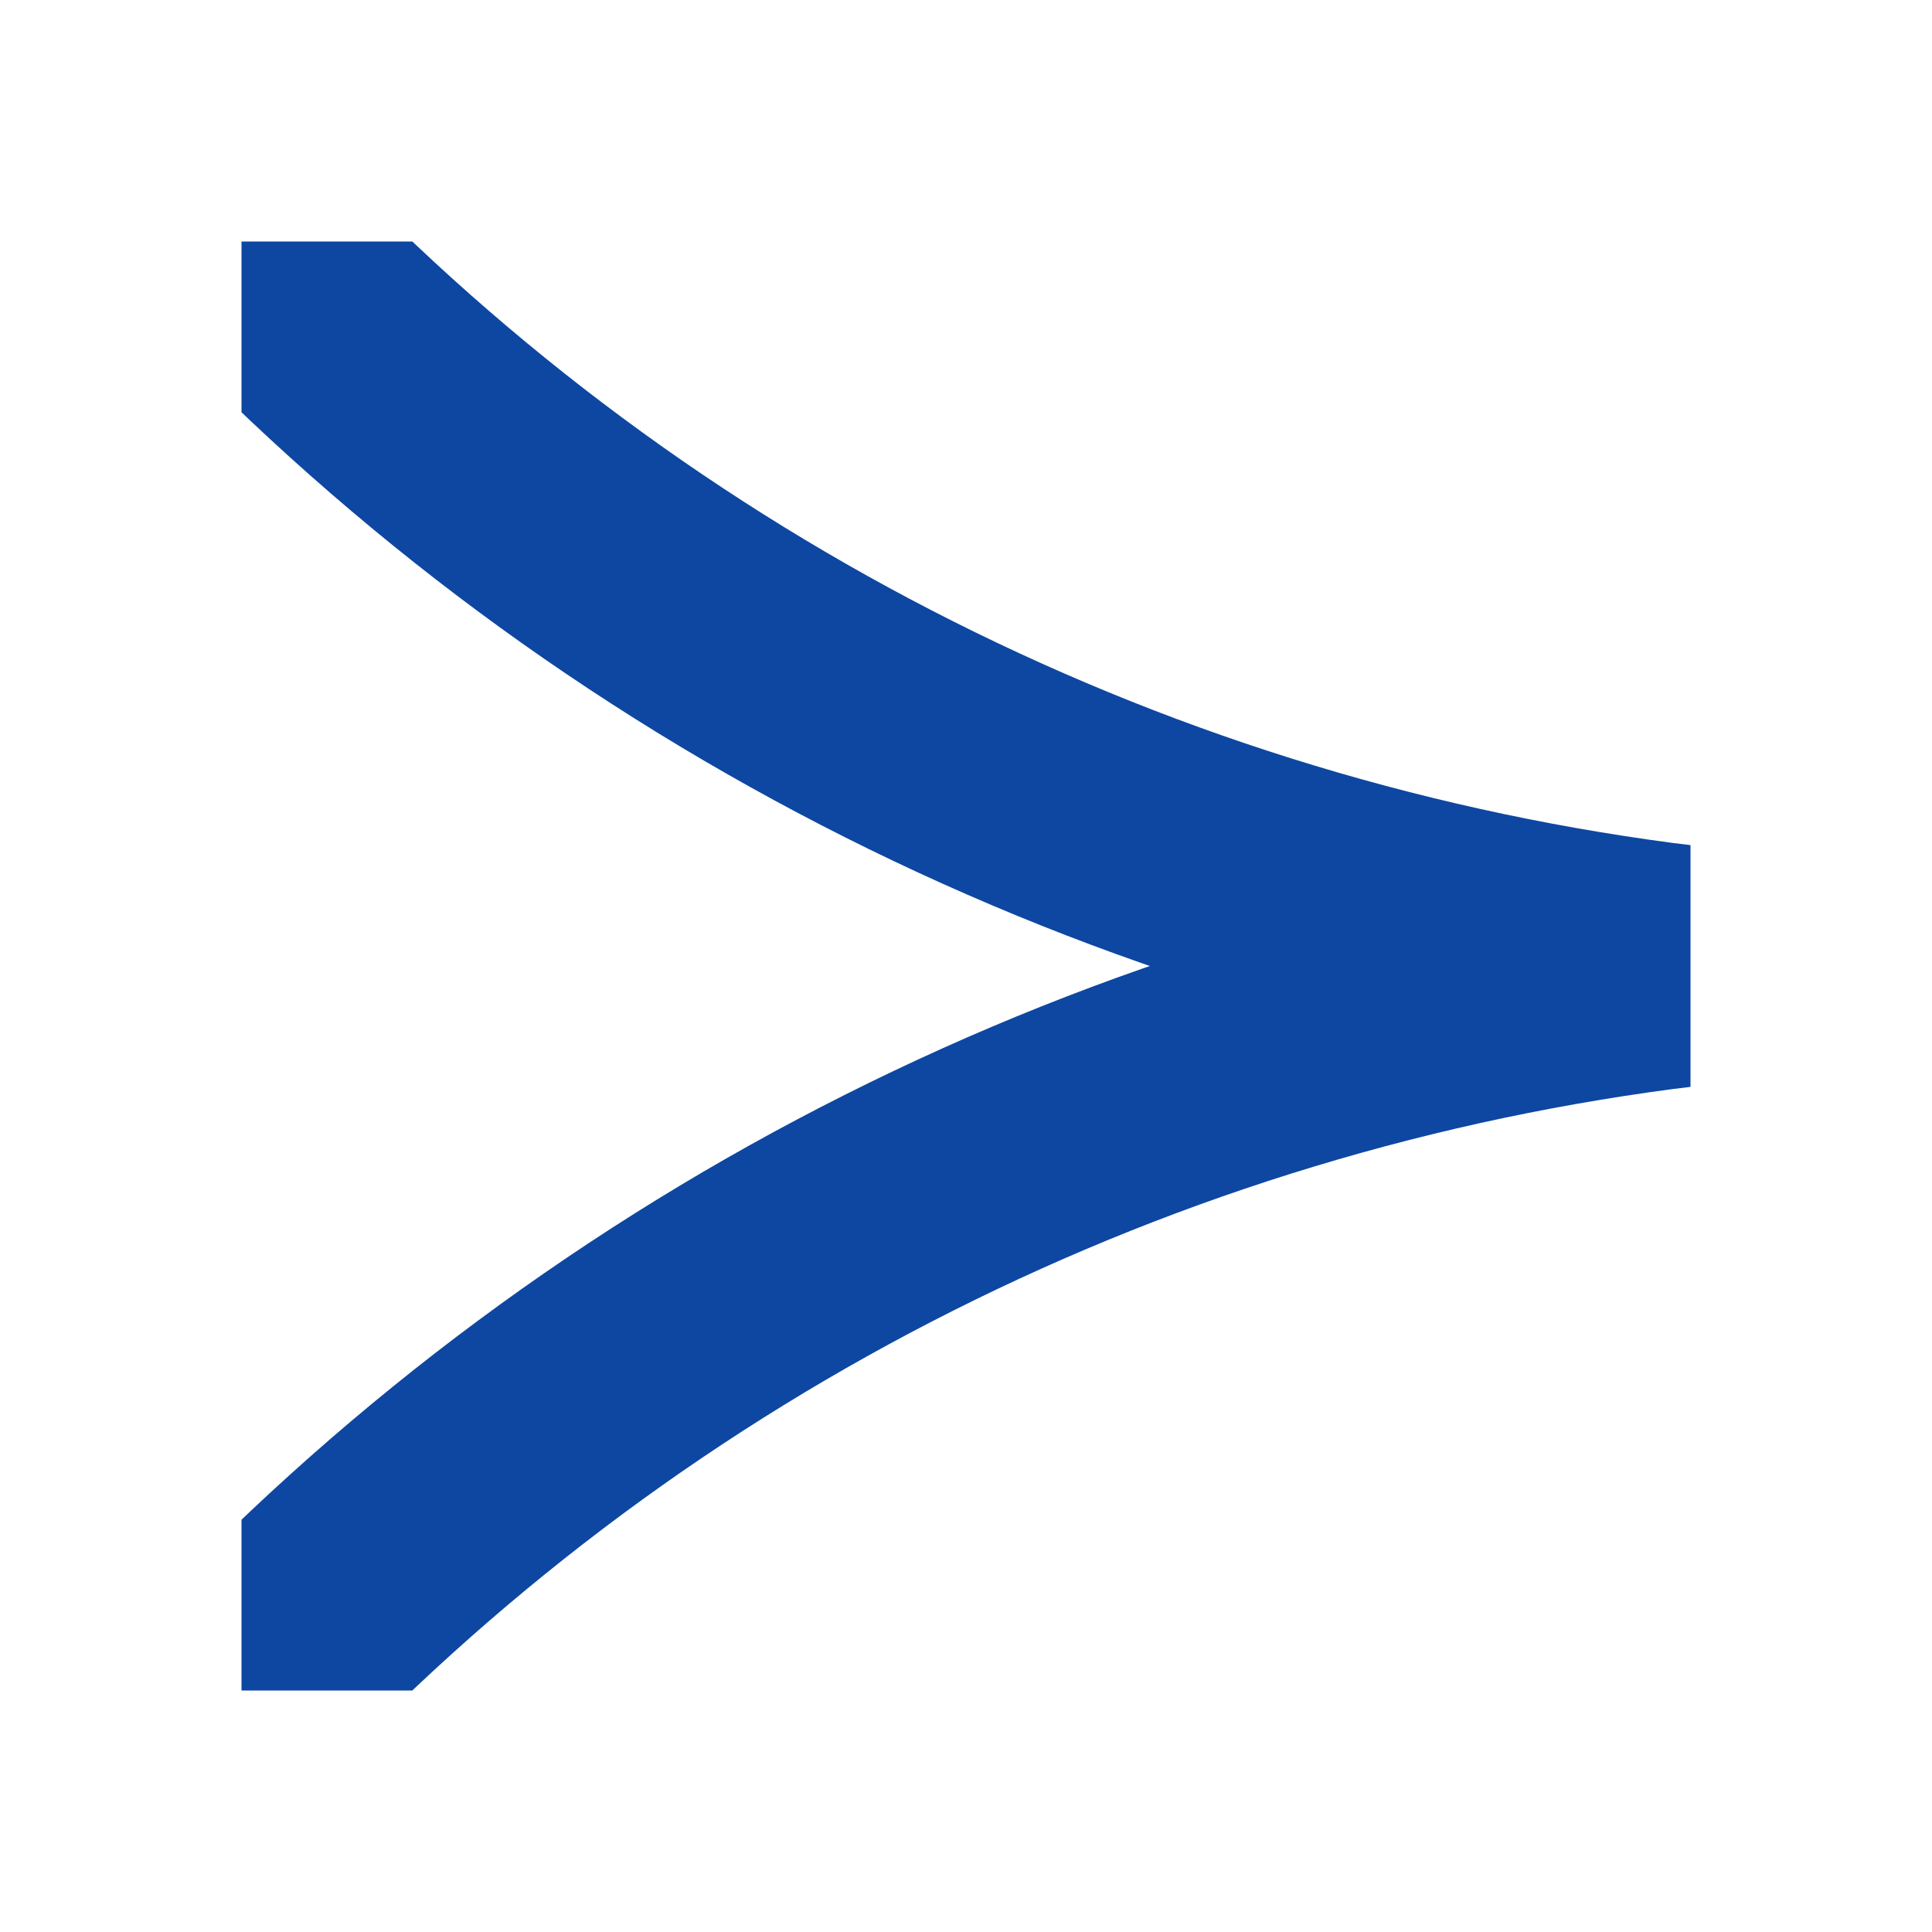
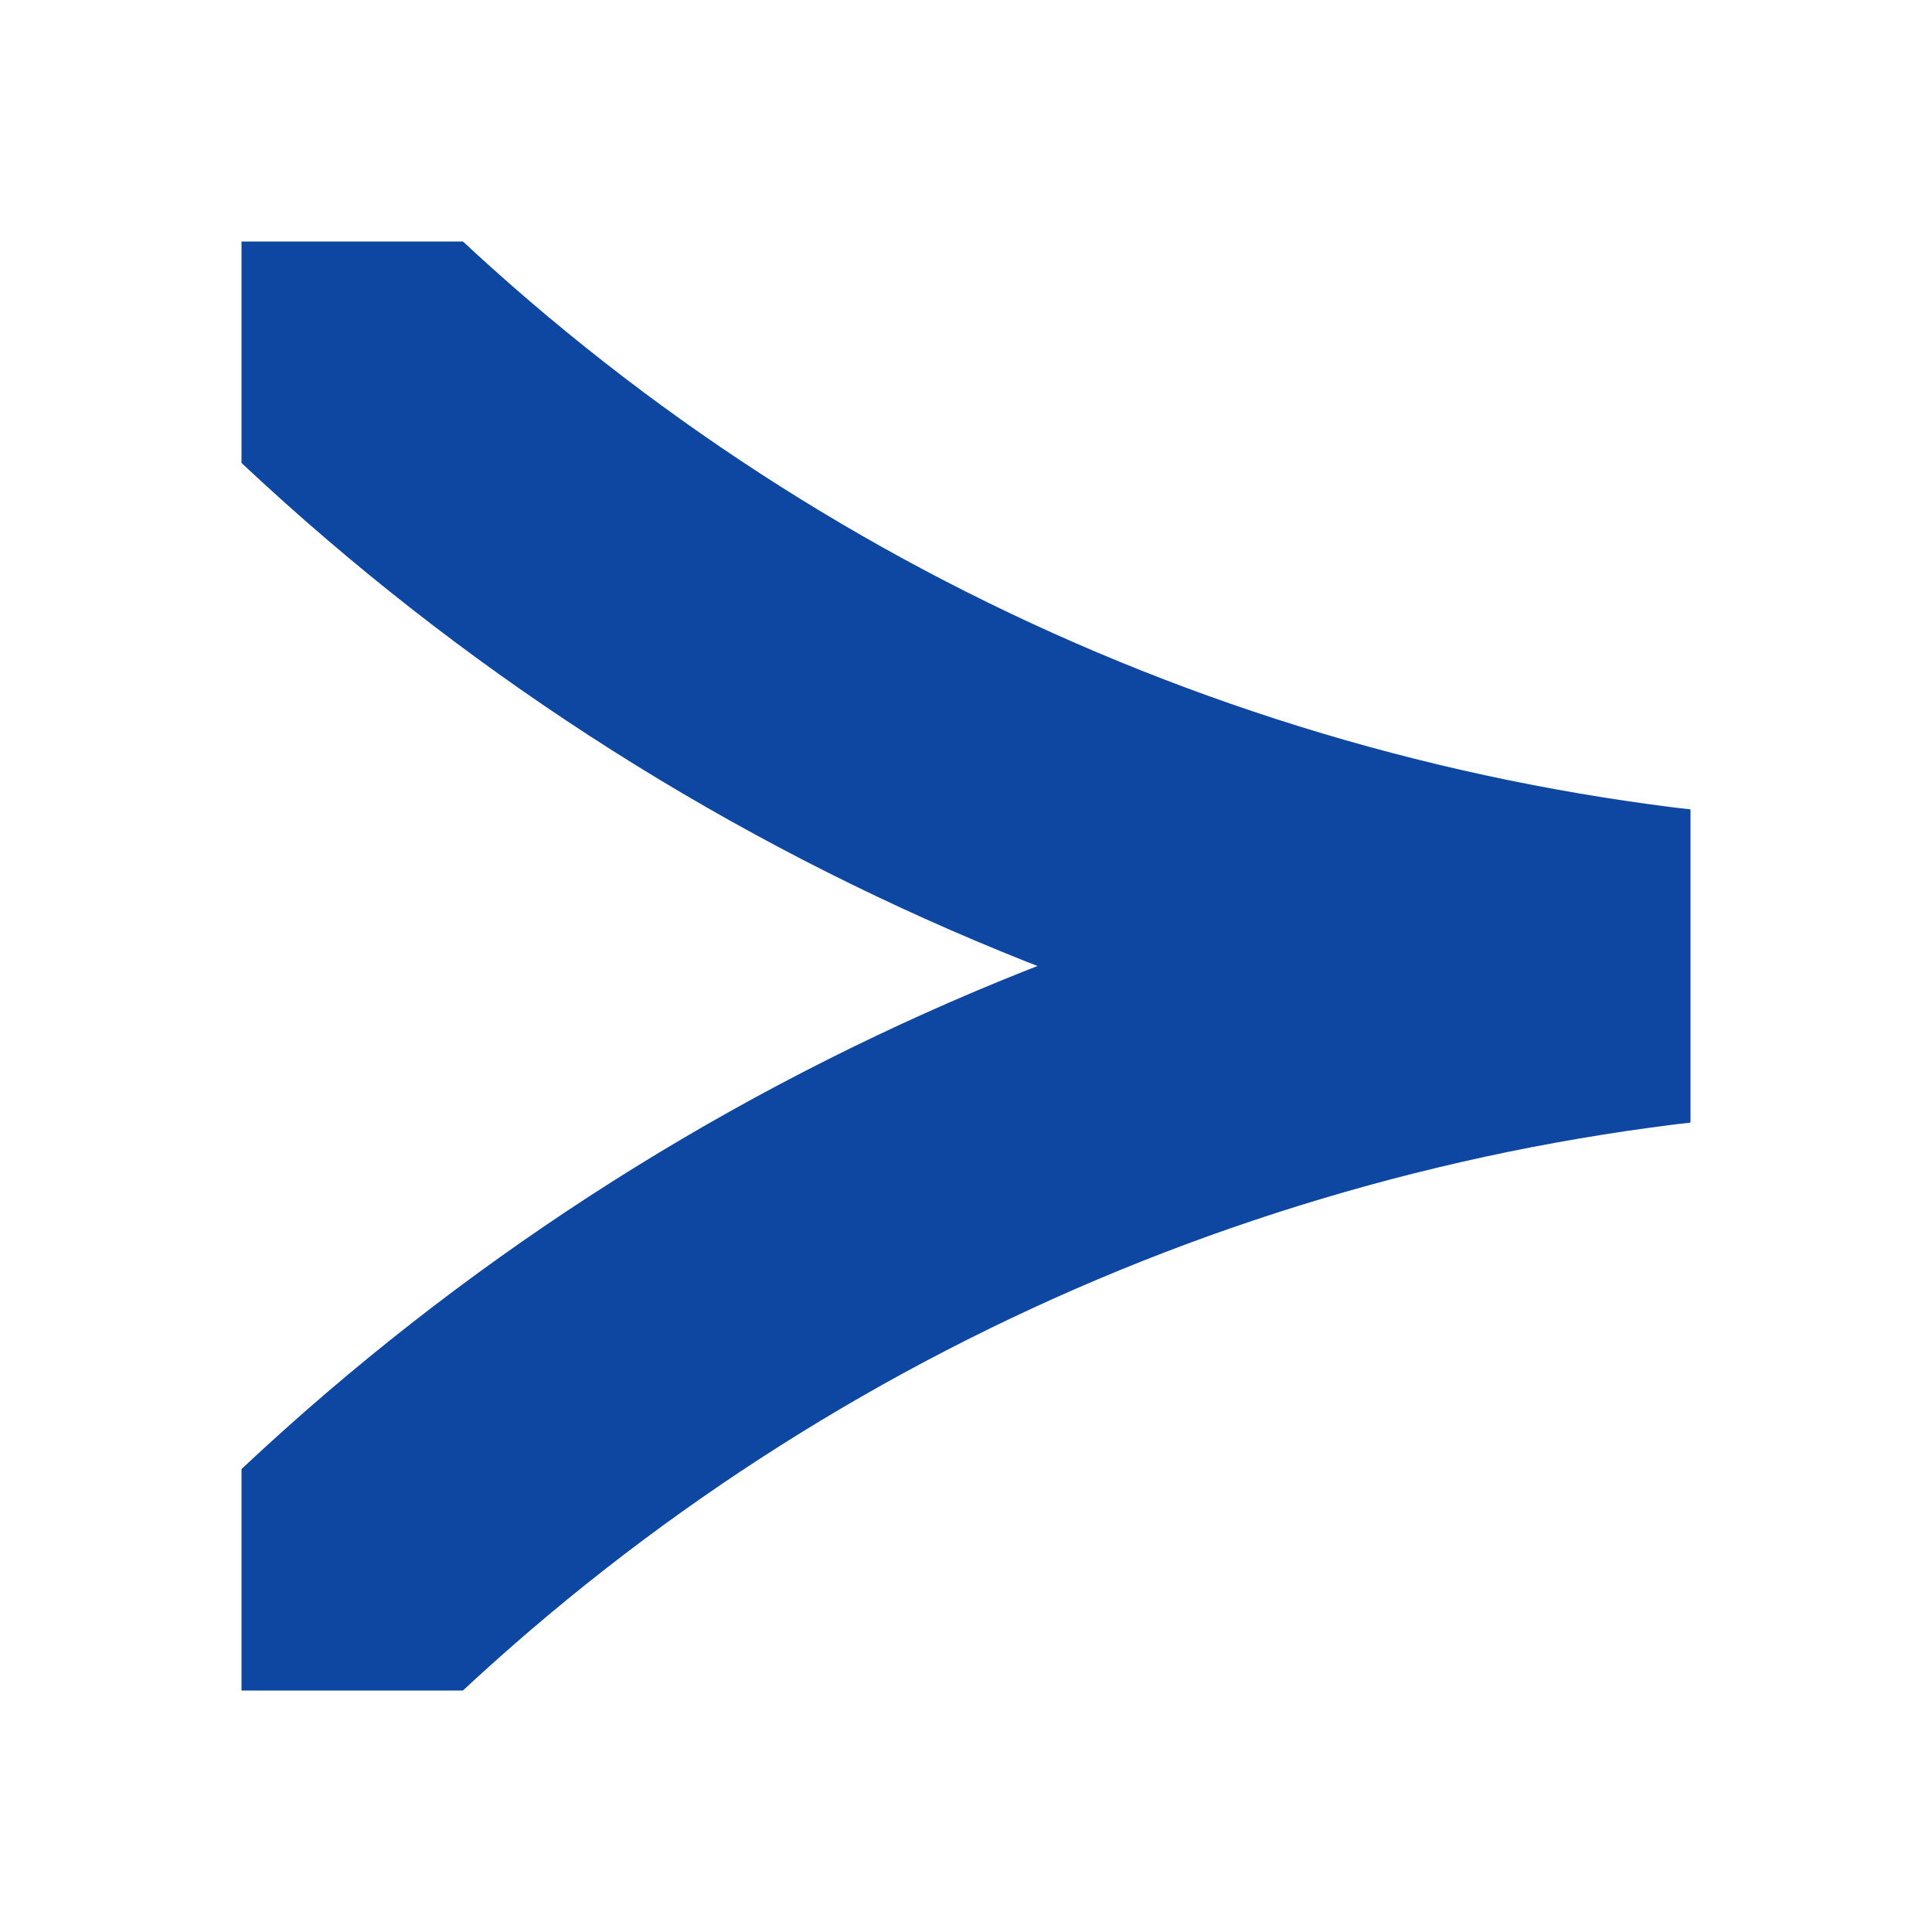
<svg xmlns="http://www.w3.org/2000/svg" width="1024" height="1024" viewBox="0 0 1024 1024" role="img" aria-labelledby="unitary-mark-title">
  <defs>
    <clipPath id="unitary-mark-box">
      <rect x="128" y="128" width="768" height="768" />
    </clipPath>
  </defs>
  <g clip-path="url(#unitary-mark-box)">
    <g transform="translate(128 128)">
-       <path d="M 0 0 A 1264.09 1264.09 0 0 0 764.14 384 A 1264.09 1264.09 0 0 0 0 768" fill="none" stroke="#0D47A1" stroke-width="128" stroke-linecap="butt" stroke-linejoin="miter" stroke-miterlimit="12" />
+       <path d="M 0 0 A 1236.09 1236.09 0 0 0 763.3 384 A 1236.09 1236.09 0 0 0 0 768" fill="none" stroke="#0D47A1" stroke-width="165.888" stroke-linecap="butt" stroke-linejoin="miter" stroke-miterlimit="12" />
    </g>
  </g>
</svg>
